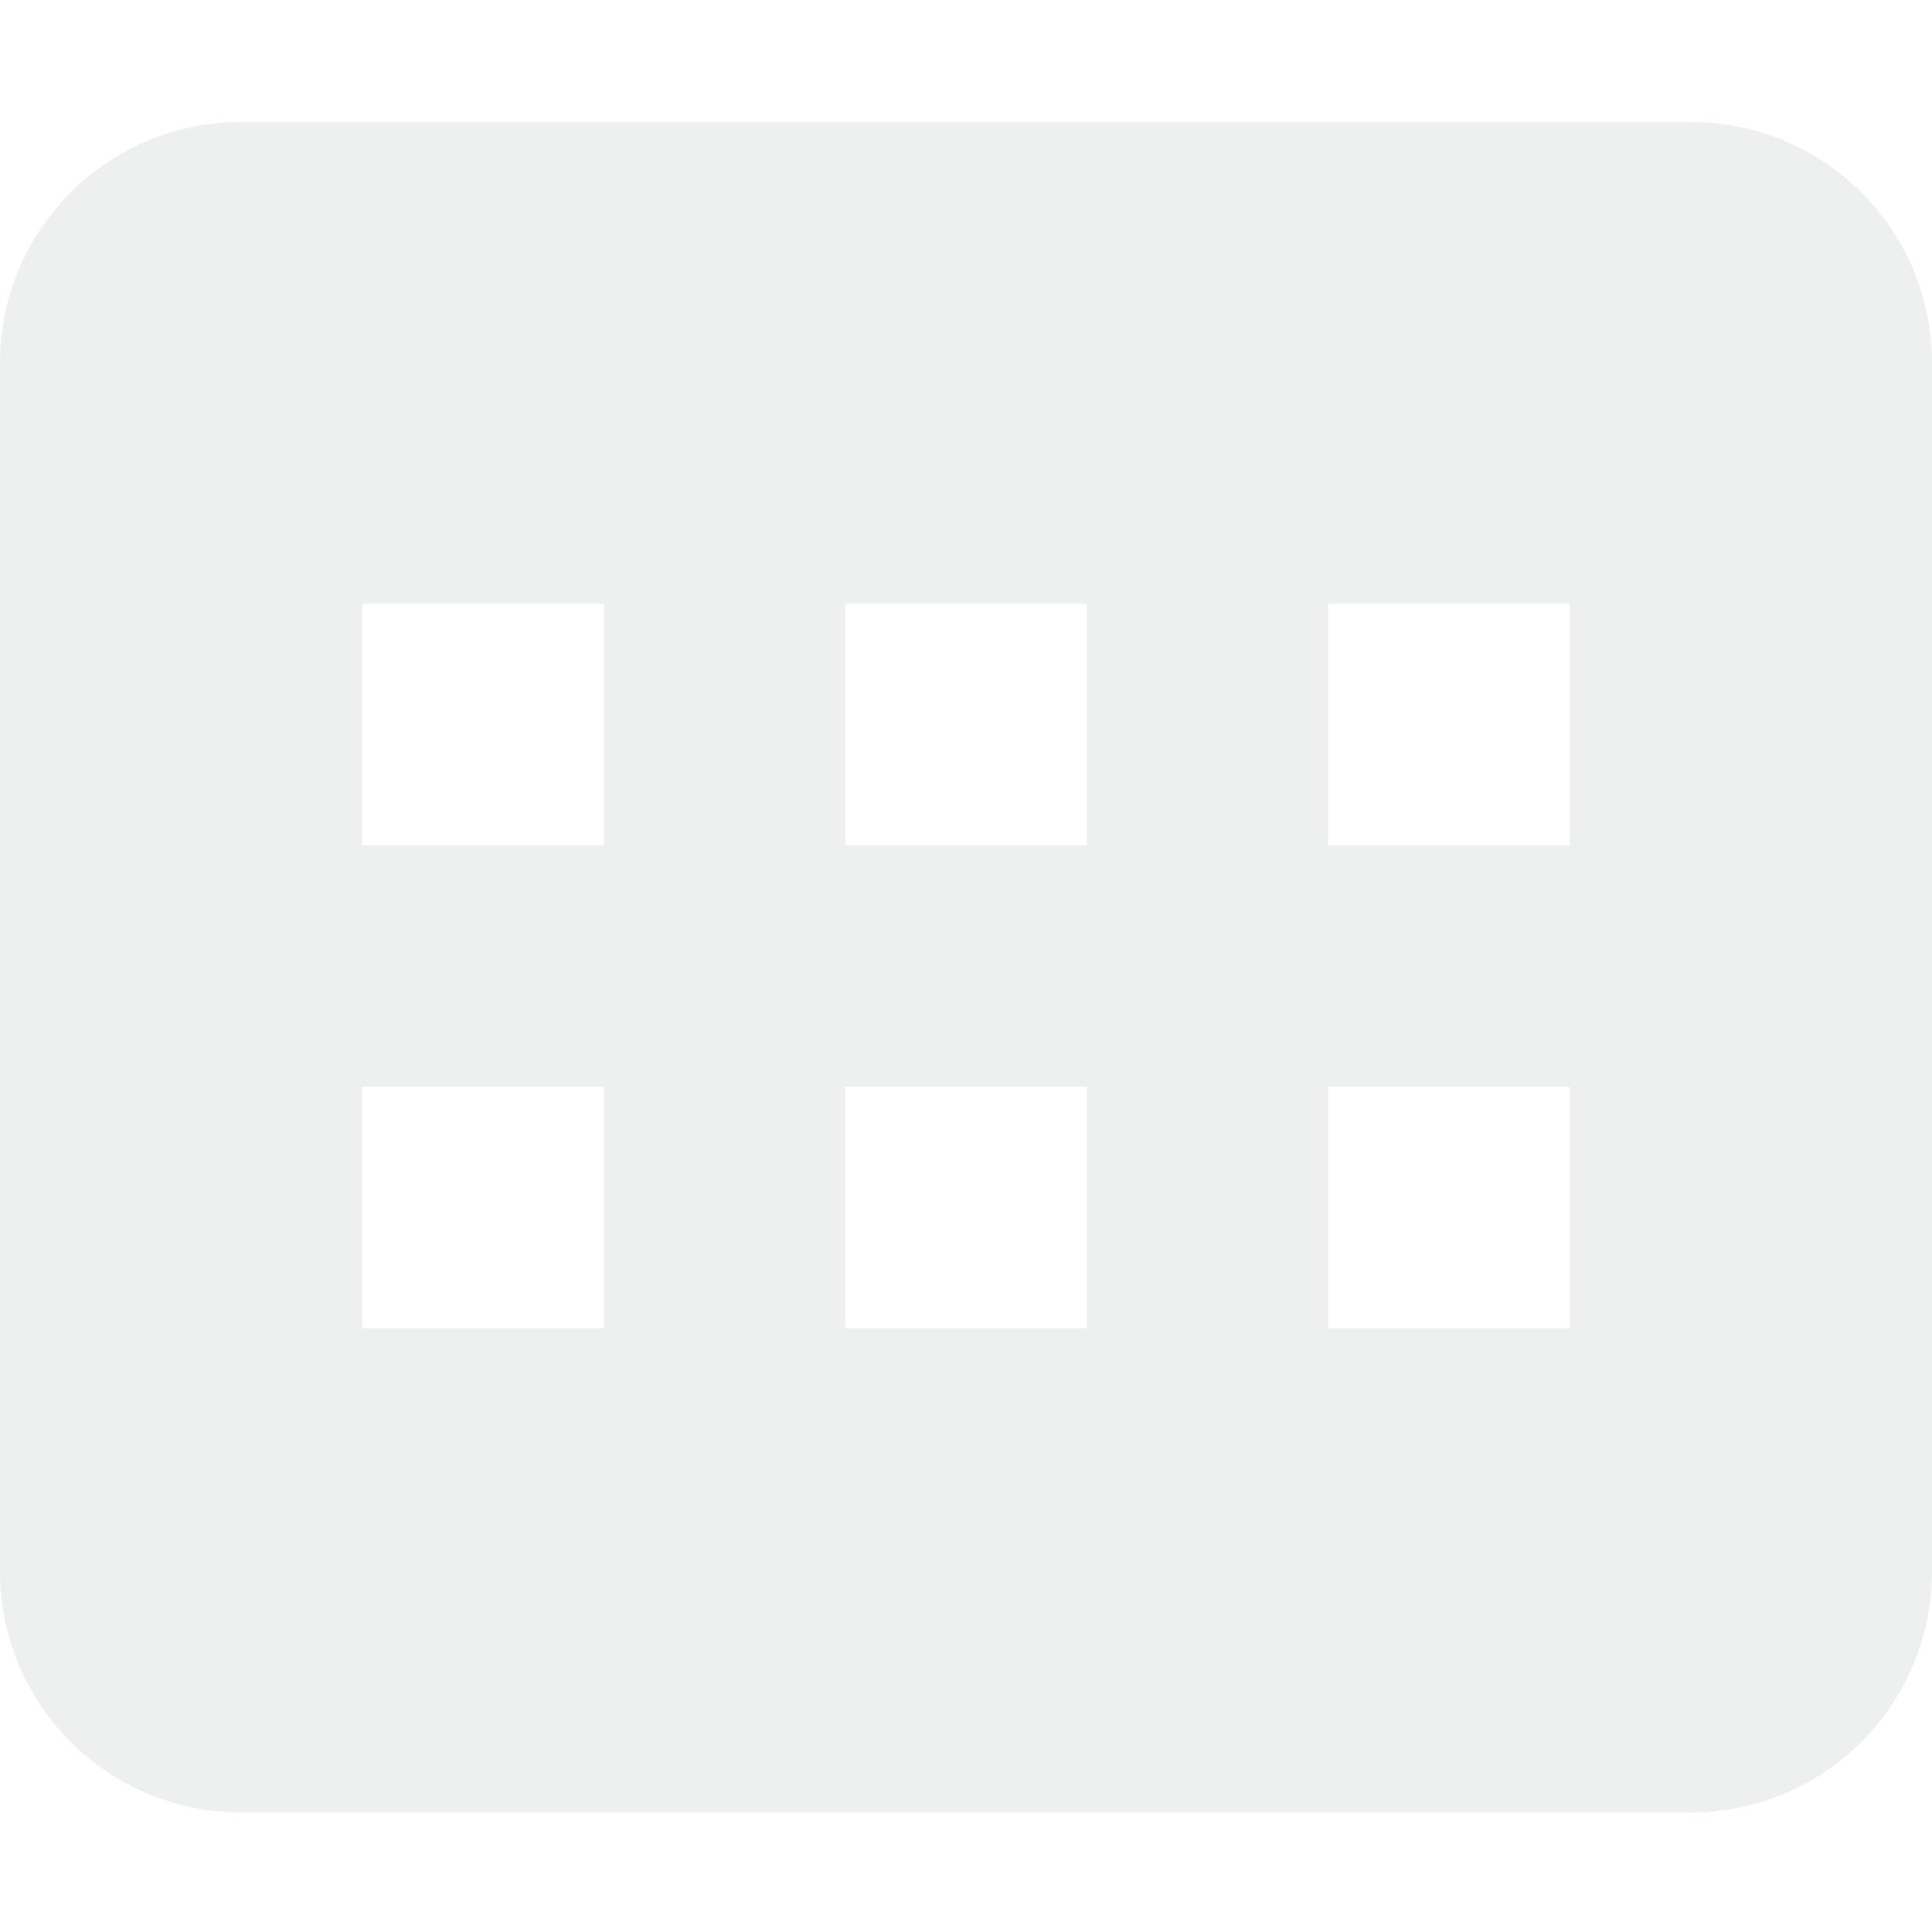
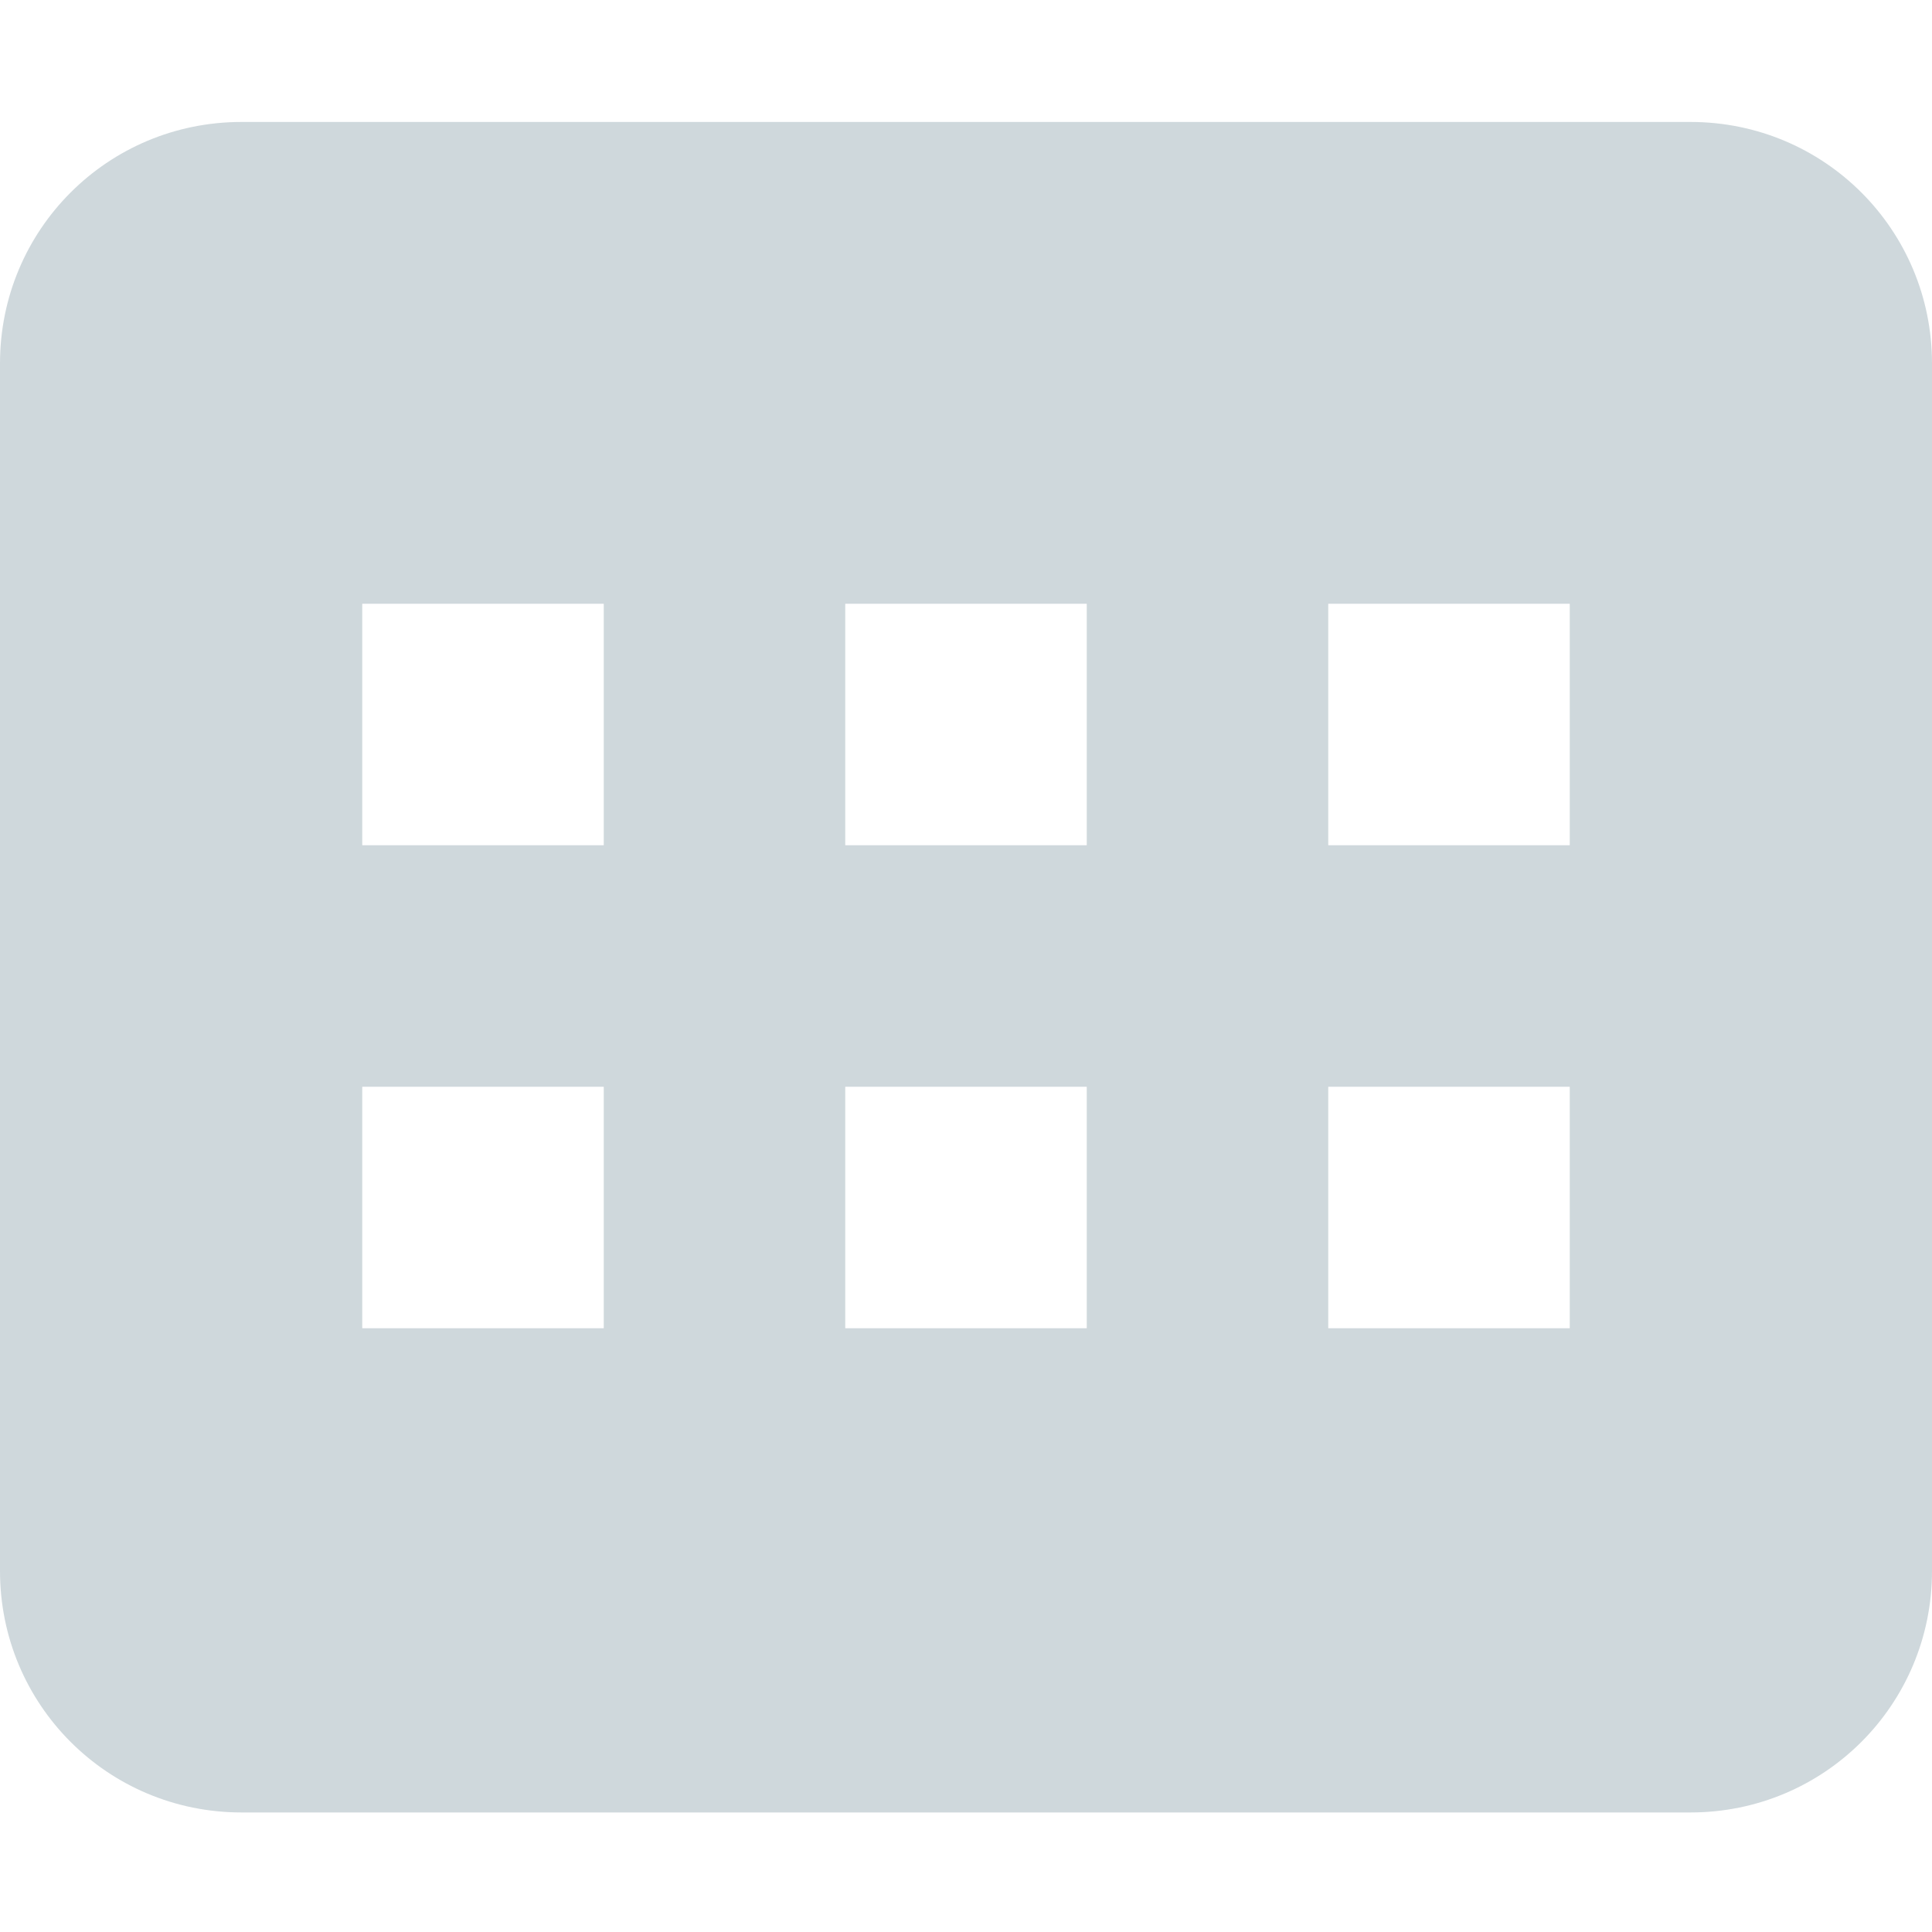
<svg xmlns="http://www.w3.org/2000/svg" width="16" height="16" viewBox="0 0 16 16" id="svg2" version="1.1">
  <defs id="defs4">
    <style type="text/css" id="current-color-scheme">
-    .ColorScheme-Text { color:#eeefef; }
+    .ColorScheme-Text { color:#cfd8dc; }
  </style>
  </defs>
-   <path style="opacity:1;fill:#eeefef;fill-opacity:1" d="M 2 1.01 C 0.892 1.01 0 1.902 0 3.01 L 0 13.01 C 0 14.118 0.892 15.01 2 15.01 L 14 15.01 C 15.108 15.01 16 14.118 16 13.01 L 16 3.01 C 16 1.902 15.108 1.01 14 1.01 L 2 1.01 z M 3 5 L 5 5 L 5 7 L 3 7 L 3 5 z M 7 5 L 9 5 L 9 7 L 7 7 L 7 5 z M 11 5 L 13 5 L 13 7 L 11 7 L 11 5 z M 3 9 L 5 9 L 5 11 L 3 11 L 3 9 z M 7 9 L 9 9 L 9 11 L 7 11 L 7 9 z M 11 9 L 13 9 L 13 11 L 11 11 L 11 9 z " id="path4143" />
+   <path style="opacity:1;fill:#cfd8dc;fill-opacity:1" d="M 2 1.01 C 0.892 1.01 0 1.902 0 3.01 L 0 13.01 C 0 14.118 0.892 15.01 2 15.01 L 14 15.01 C 15.108 15.01 16 14.118 16 13.01 L 16 3.01 C 16 1.902 15.108 1.01 14 1.01 L 2 1.01 z M 3 5 L 5 5 L 5 7 L 3 7 L 3 5 z M 7 5 L 9 5 L 9 7 L 7 7 L 7 5 z M 11 5 L 13 5 L 13 7 L 11 7 L 11 5 z M 3 9 L 5 9 L 5 11 L 3 11 L 3 9 z M 7 9 L 9 9 L 9 11 L 7 11 L 7 9 z M 11 9 L 13 9 L 13 11 L 11 11 L 11 9 z " id="path4143" />
</svg>
